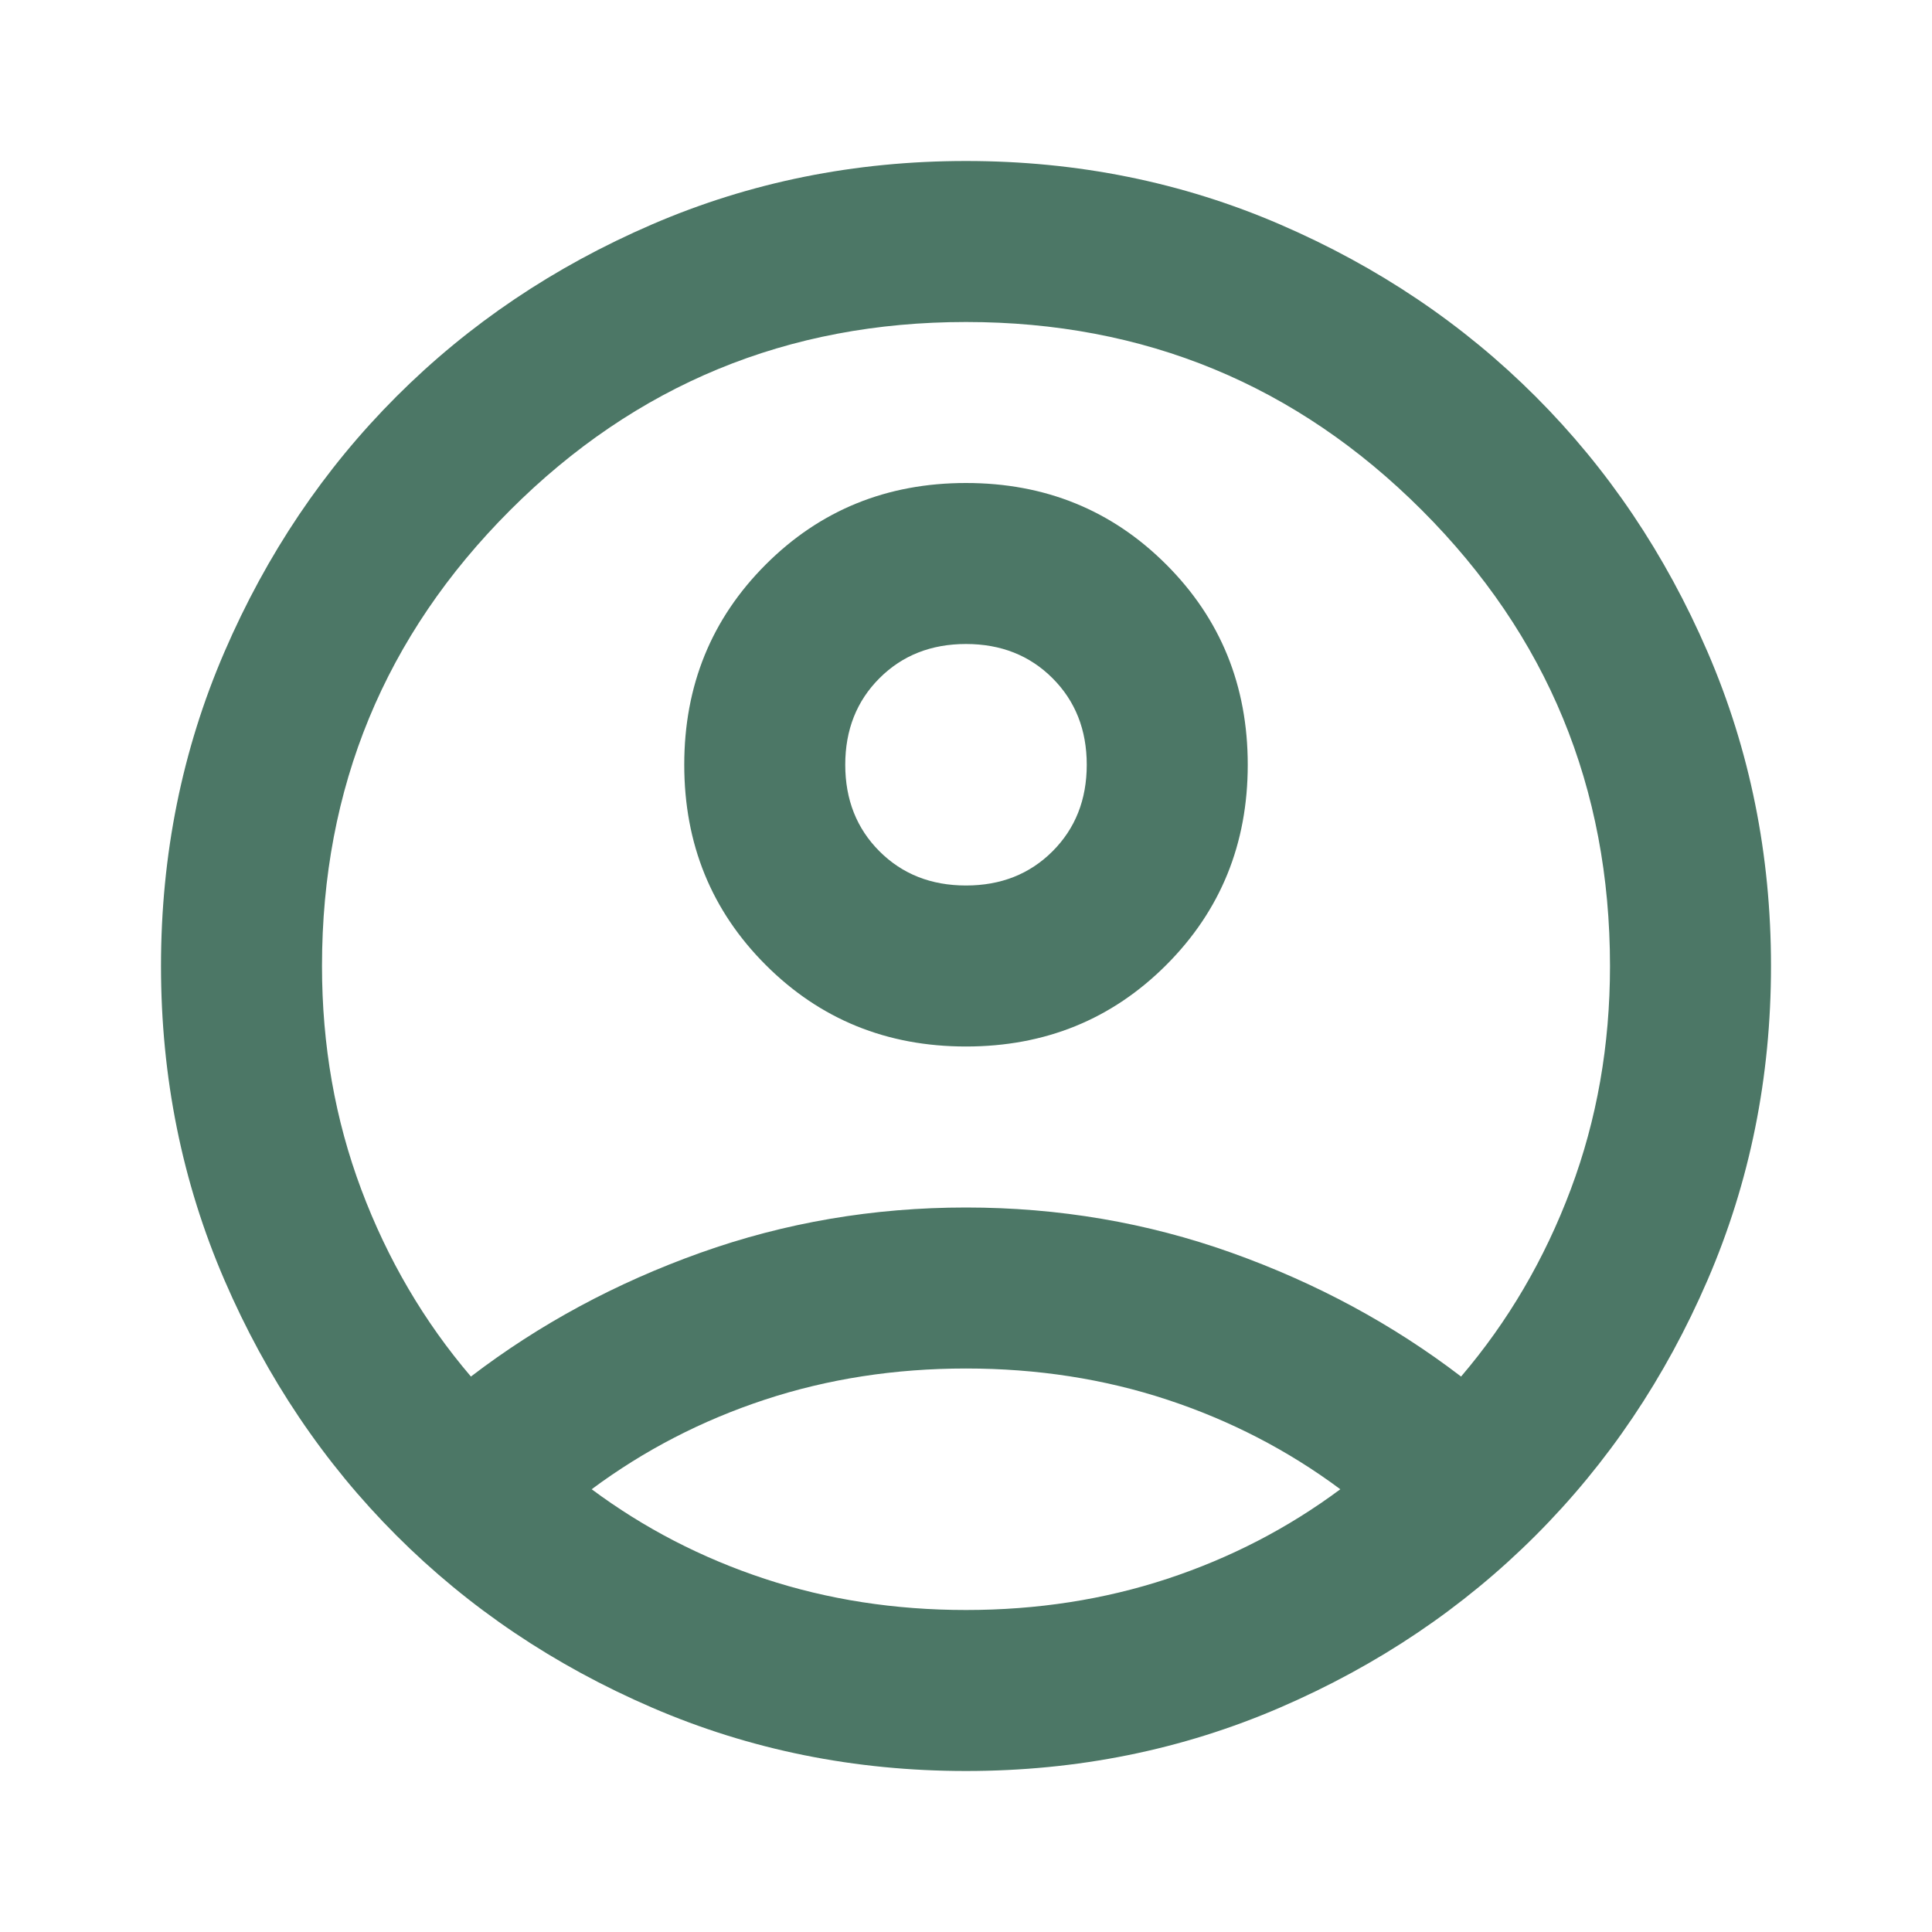
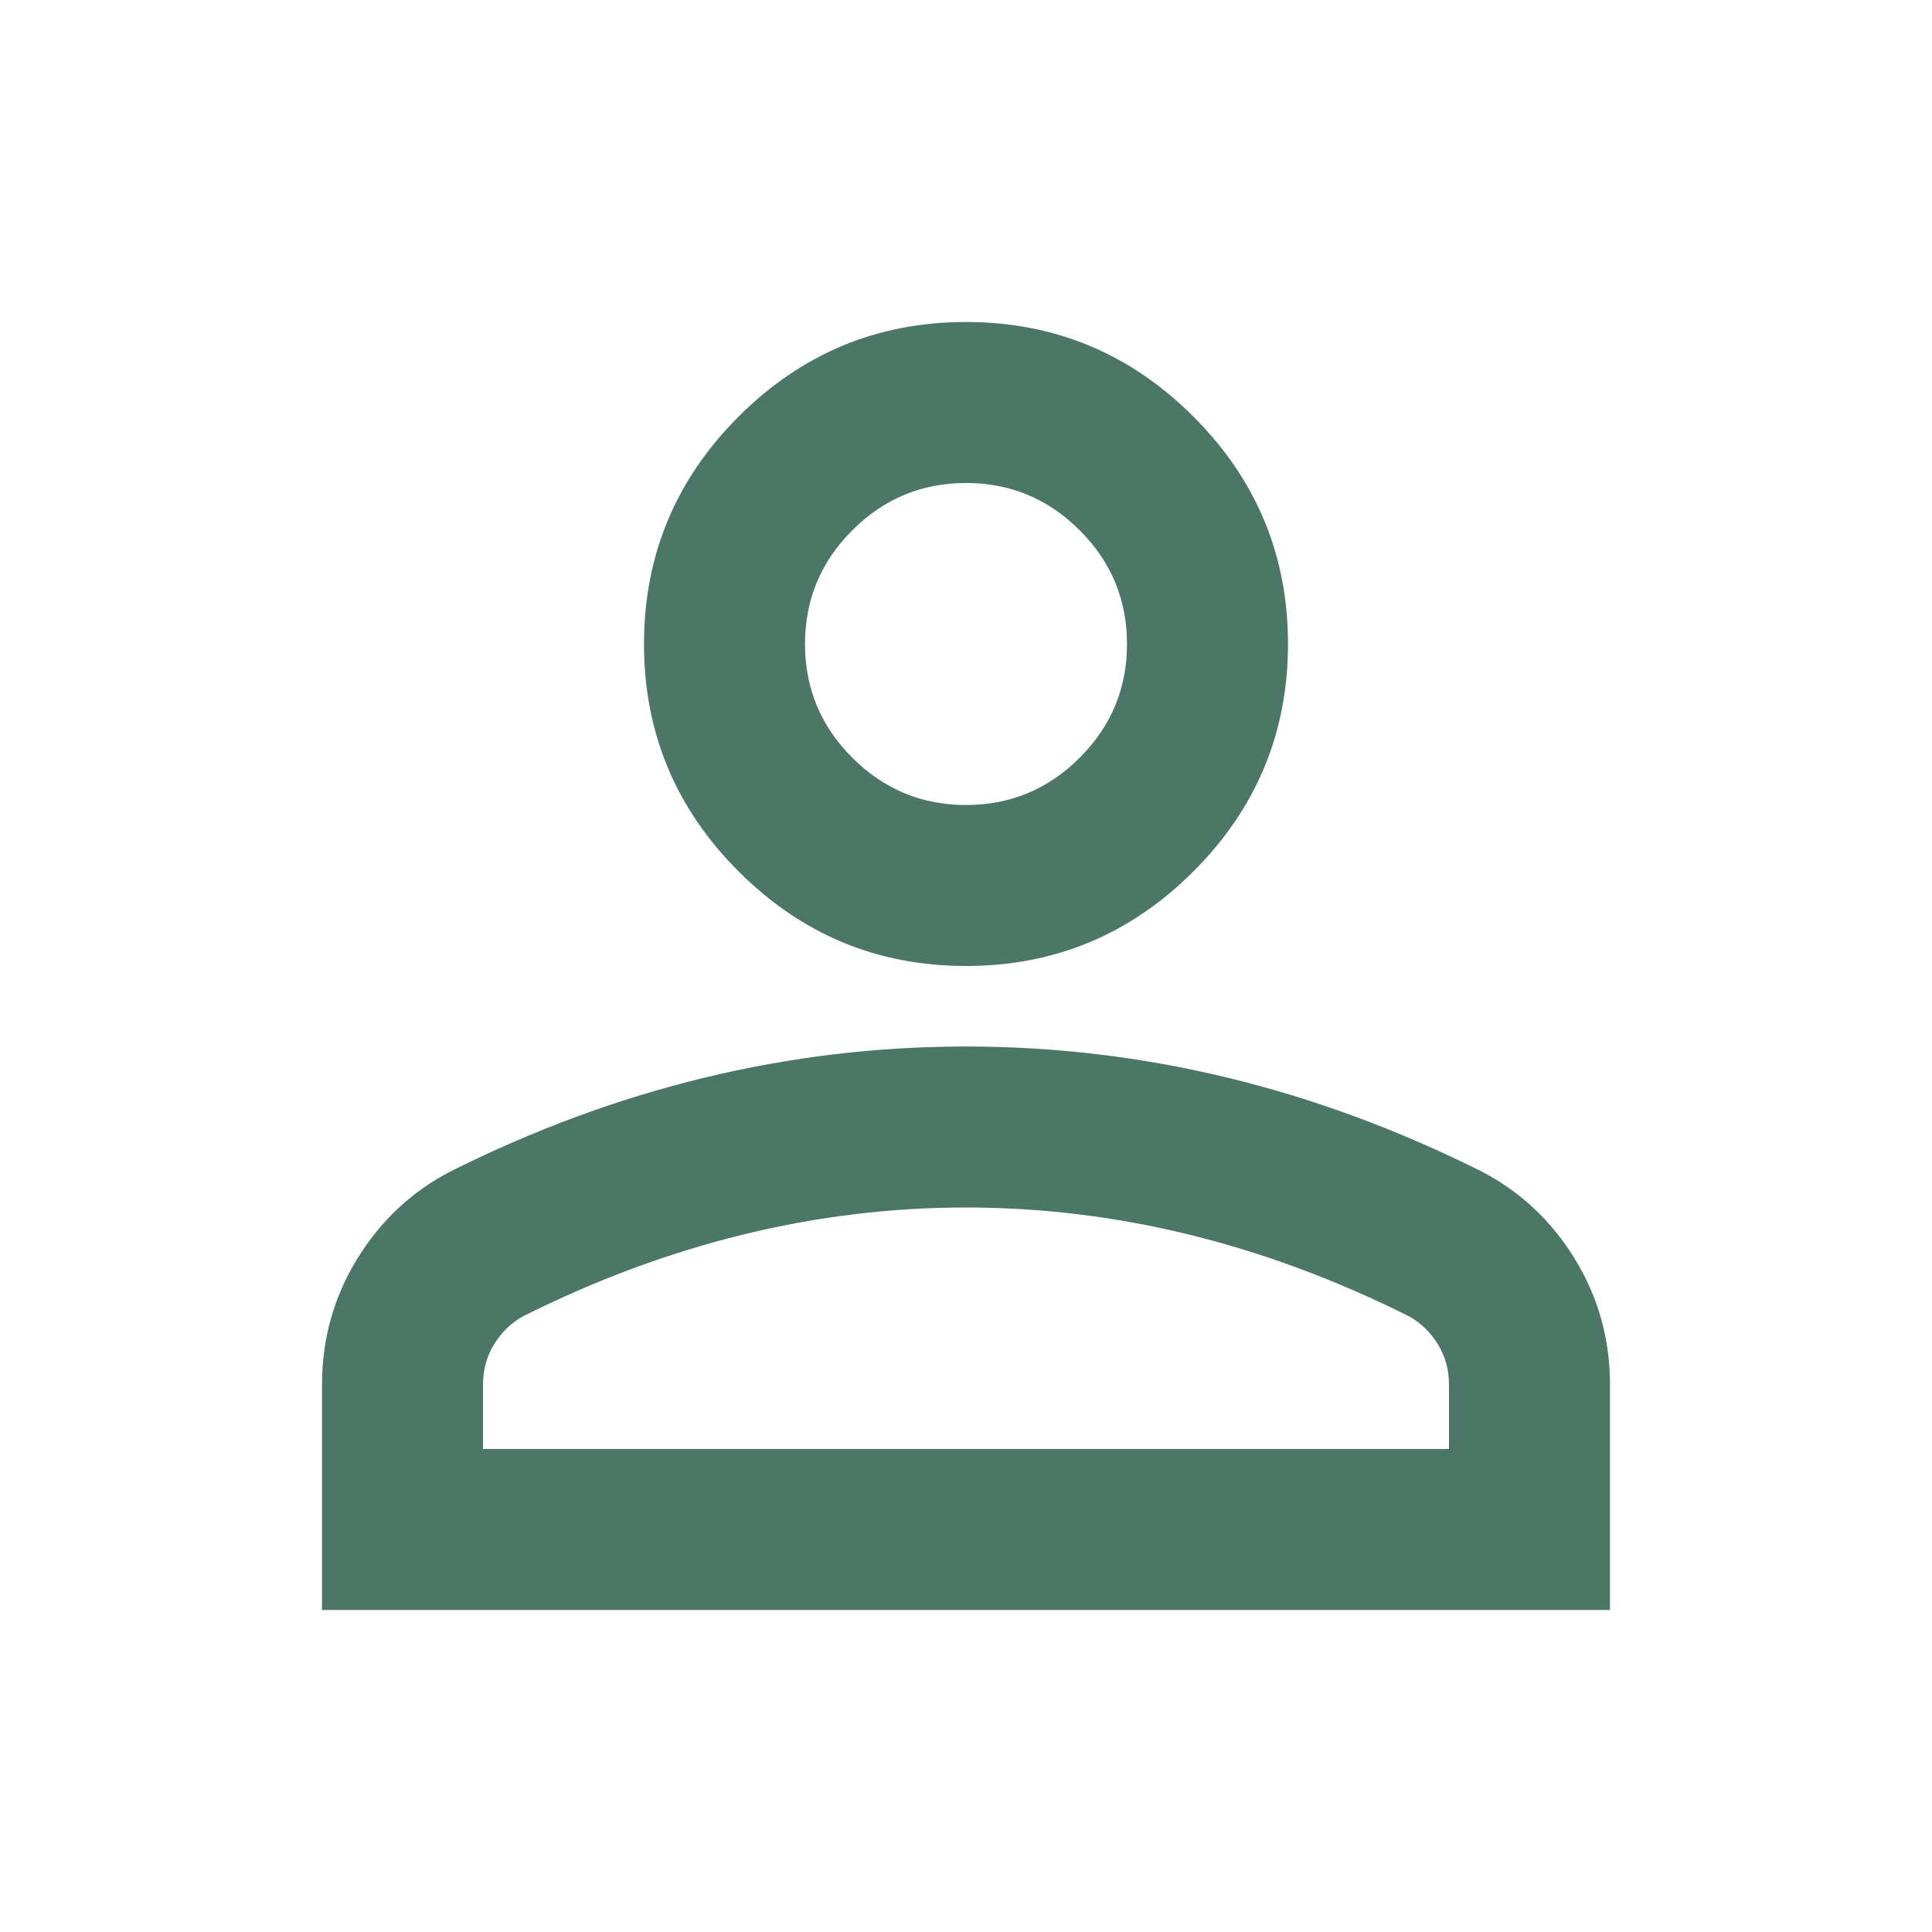
<svg xmlns="http://www.w3.org/2000/svg" height="32px" viewBox="0 -960 960 960" width="32px" fill="#4c7766">
-   <path d="M234-276q51-39 114-61.5T480-360q69 0 132 22.5T726-276q35-41 54.5-93T800-480q0-133-93.5-226.5T480-800q-133 0-226.5 93.5T160-480q0 59 19.5 111t54.5 93Zm246-164q-59 0-99.5-40.5T340-580q0-59 40.5-99.5T480-720q59 0 99.5 40.5T620-580q0 59-40.5 99.5T480-440Zm0 360q-83 0-156-31.5T197-197q-54-54-85.5-127T80-480q0-83 31.5-156T197-763q54-54 127-85.5T480-880q83 0 156 31.5T763-763q54 54 85.5 127T880-480q0 83-31.5 156T763-197q-54 54-127 85.5T480-80Zm0-80q53 0 100-15.5t86-44.5q-39-29-86-44.5T480-280q-53 0-100 15.5T294-220q39 29 86 44.5T480-160Zm0-360q26 0 43-17t17-43q0-26-17-43t-43-17q-26 0-43 17t-17 43q0 26 17 43t43 17Zm0-60Zm0 360Z" />
+   <path d="M480-480q-66 0-113-47t-47-113q0-66 47-113t113-47q66 0 113 47t47 113q0 66-47 113t-113 47ZM160-160v-112q0-34 17.5-62.5T224-378q62-31 126-46.5T480-440q66 0 130 15.5T736-378q29 15 46.5 43.5T800-272v112H160Zm80-80h480v-32q0-11-5.5-20T700-306q-54-27-109-40.5T480-360q-56 0-111 13.5T260-306q-9 5-14.5 14t-5.5 20v32Zm240-320q33 0 56.5-23.5T560-640q0-33-23.5-56.5T480-720q-33 0-56.5 23.5T400-640q0 33 23.5 56.5T480-560Zm0-80Zm0 400Z" />
</svg>
